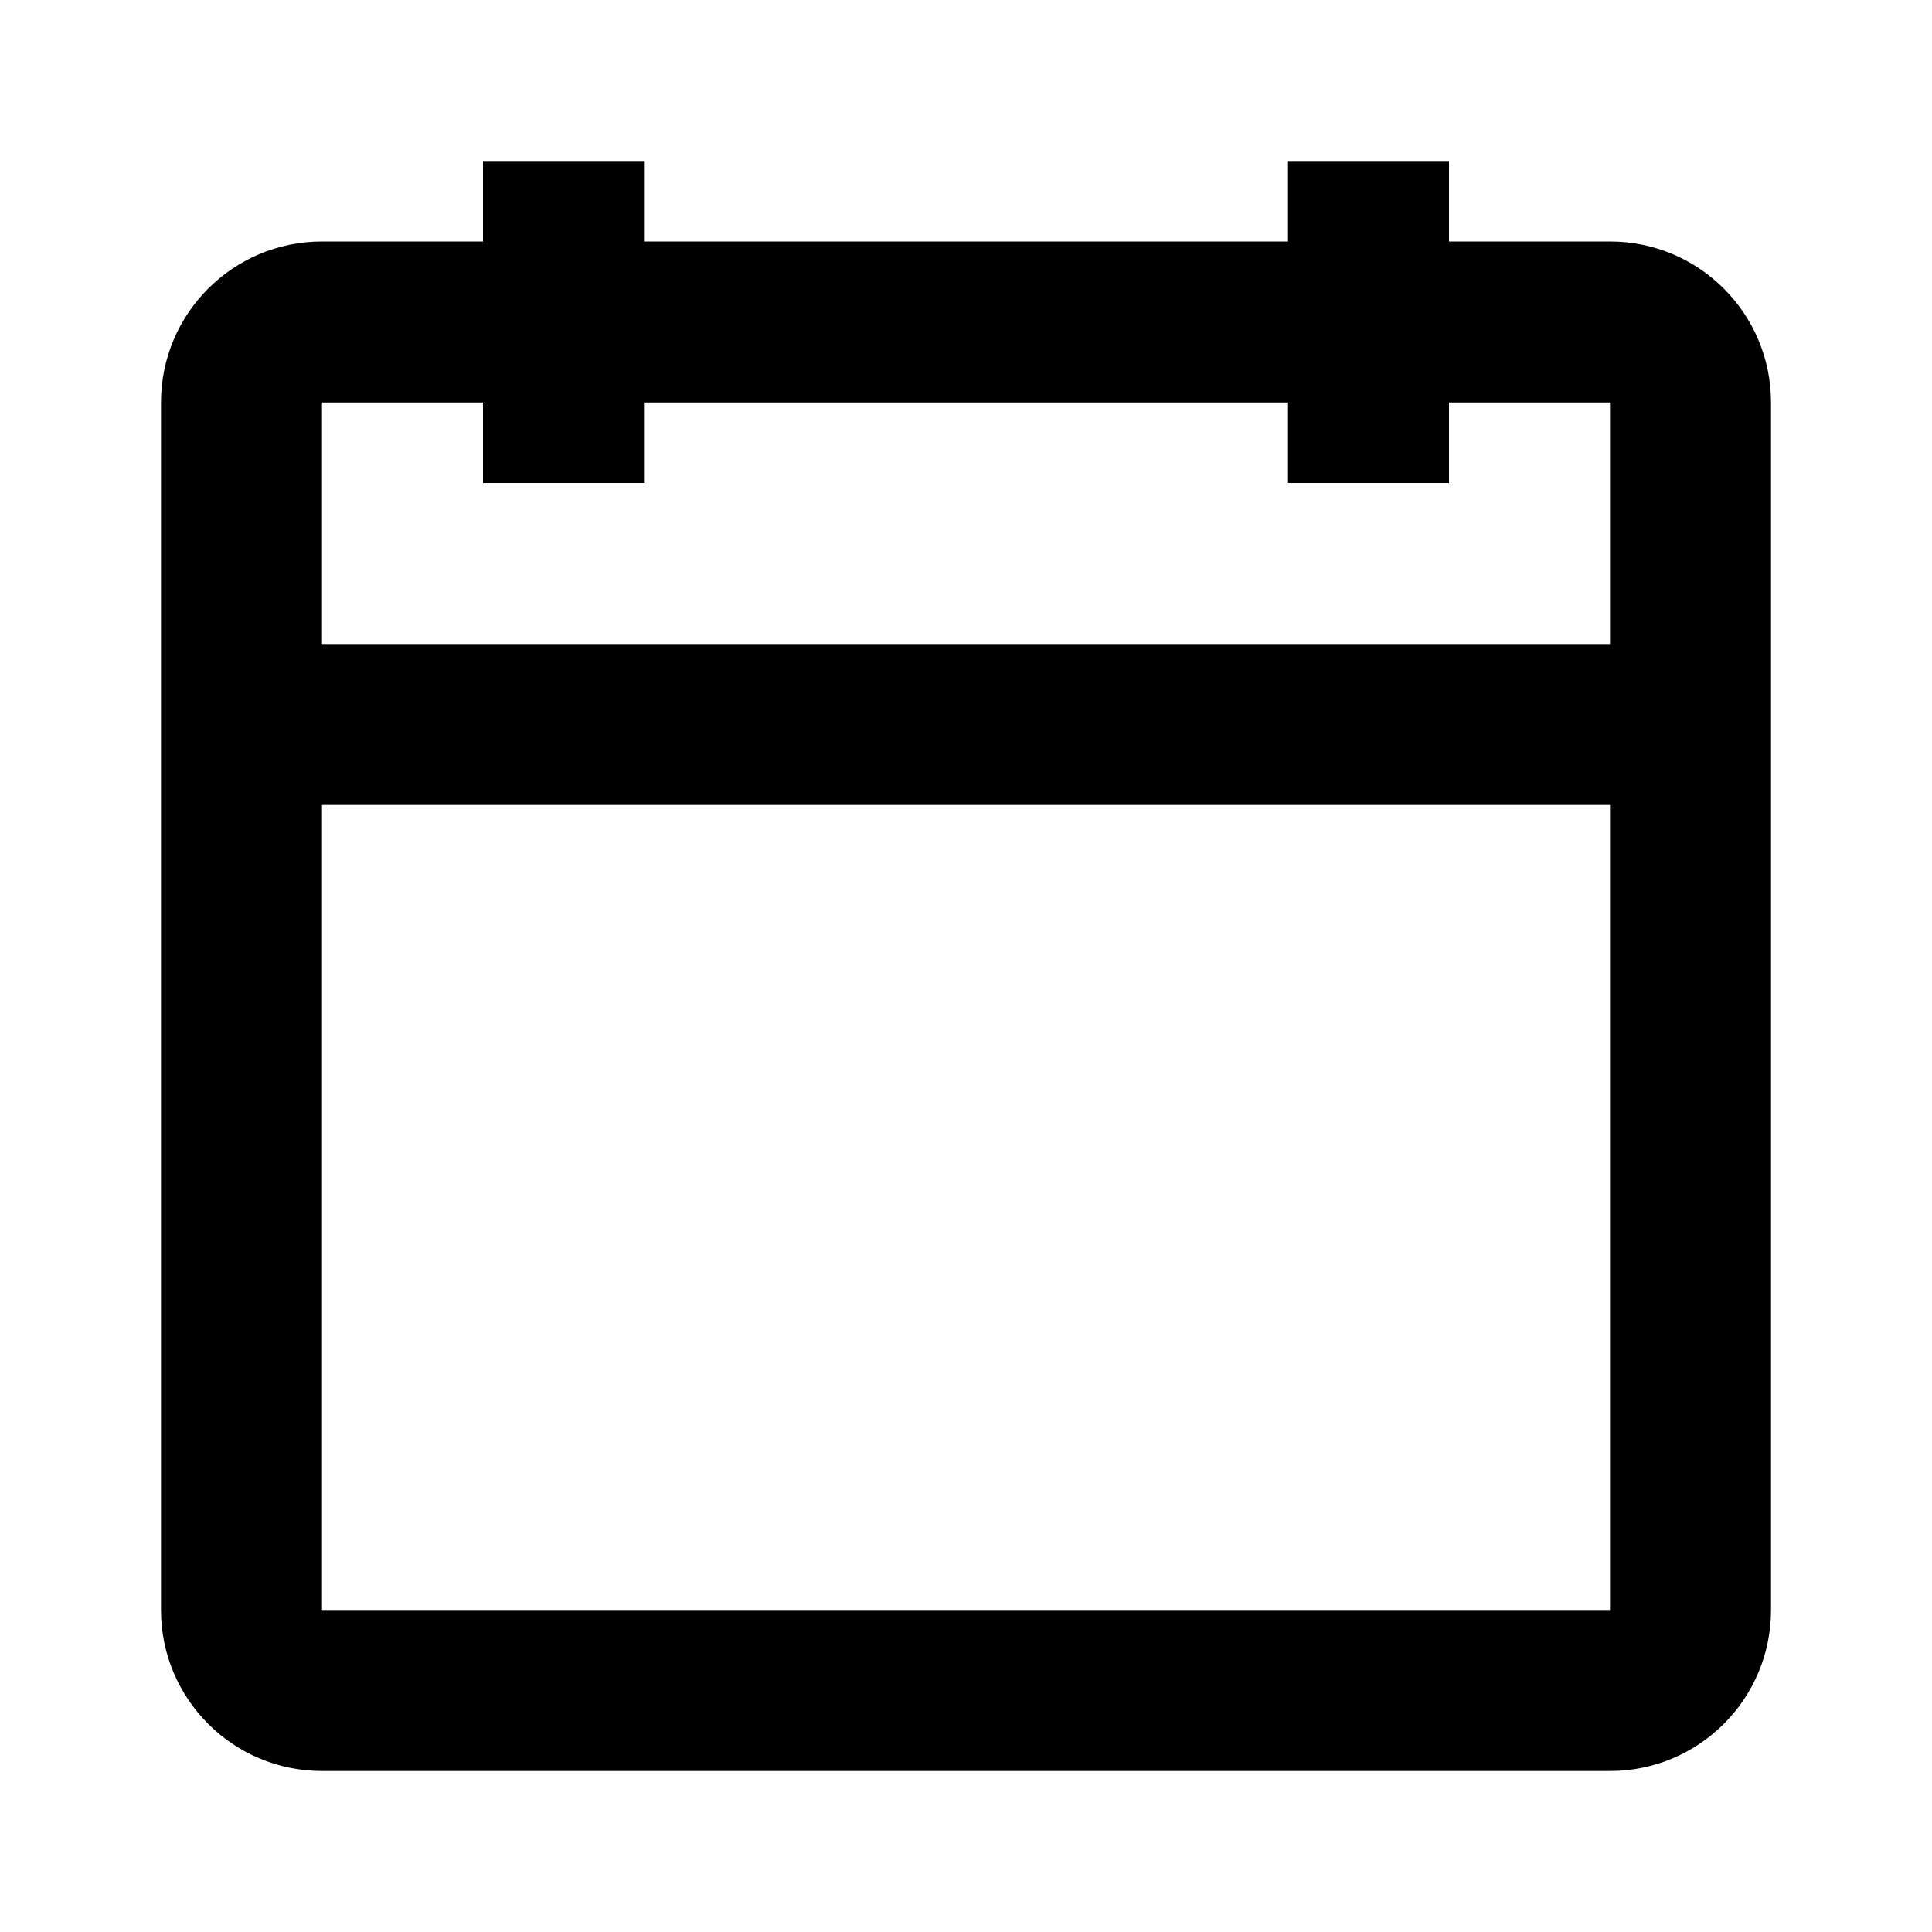
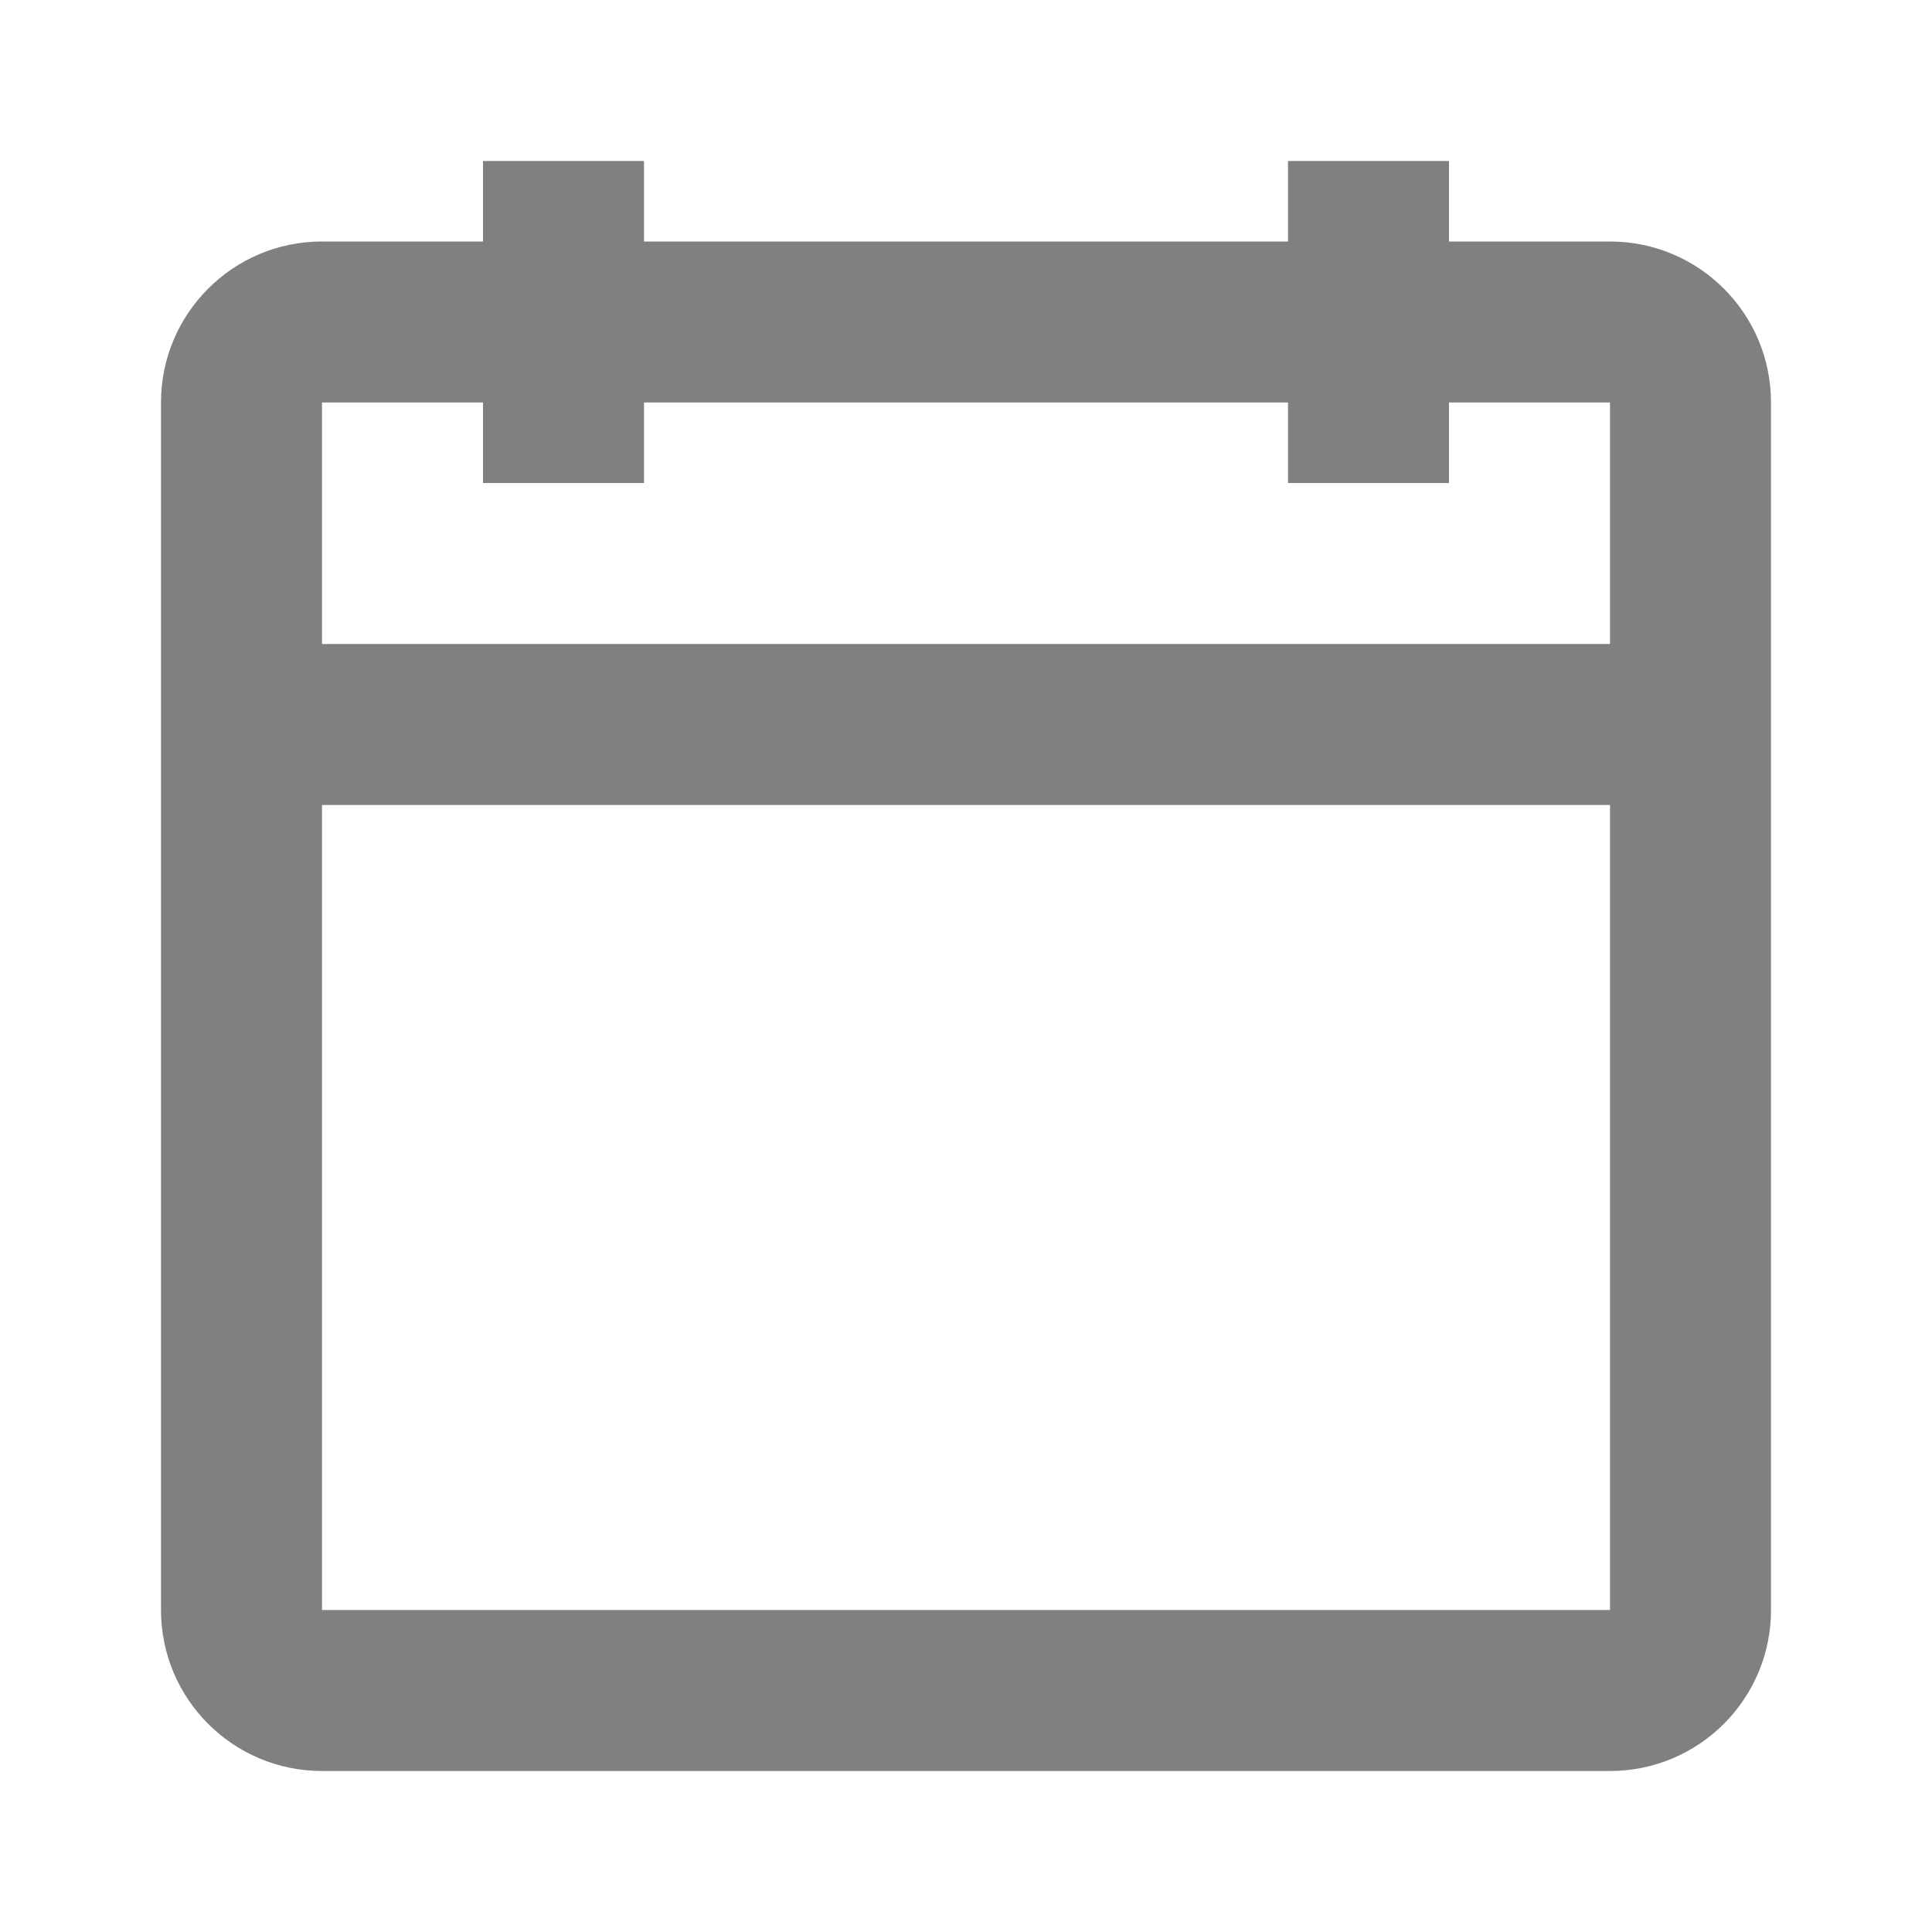
<svg xmlns="http://www.w3.org/2000/svg" height="24" viewBox="0 0 24 24" width="24">
-   <path d="M20,8 L20,5 L18,5 L18,6 L16,6 L16,5 L8,5 L8,6 L6,6 L6,5 L4,5 L4,8 L20,8 Z M20,10 L4,10 L4,20 L20,20 L20,10 Z M18,3 L20,3 C21.105,3 22,3.895 22,5 L22,20 C22,21.105 21.105,22 20,22 L4,22 C2.895,22 2,21.105 2,20 L2,5 C2,3.895 2.895,3 4,3 L6,3 L6,2 L8,2 L8,3 L16,3 L16,2 L18,2 L18,3 Z" fill-rule="evenodd" />
+   <path d="M20,8 L20,5 L18,5 L18,6 L16,6 L16,5 L8,5 L8,6 L6,6 L6,5 L4,5 L4,8 L20,8 Z M20,10 L4,10 L4,20 L20,20 L20,10 Z M18,3 L20,3 C21.105,3 22,3.895 22,5 L22,20 C22,21.105 21.105,22 20,22 L4,22 C2.895,22 2,21.105 2,20 L2,5 C2,3.895 2.895,3 4,3 L6,3 L6,2 L8,2 L8,3 L16,3 L16,2 L18,2 L18,3 Z" fill-rule="evenodd" fill="gray" />
</svg>
